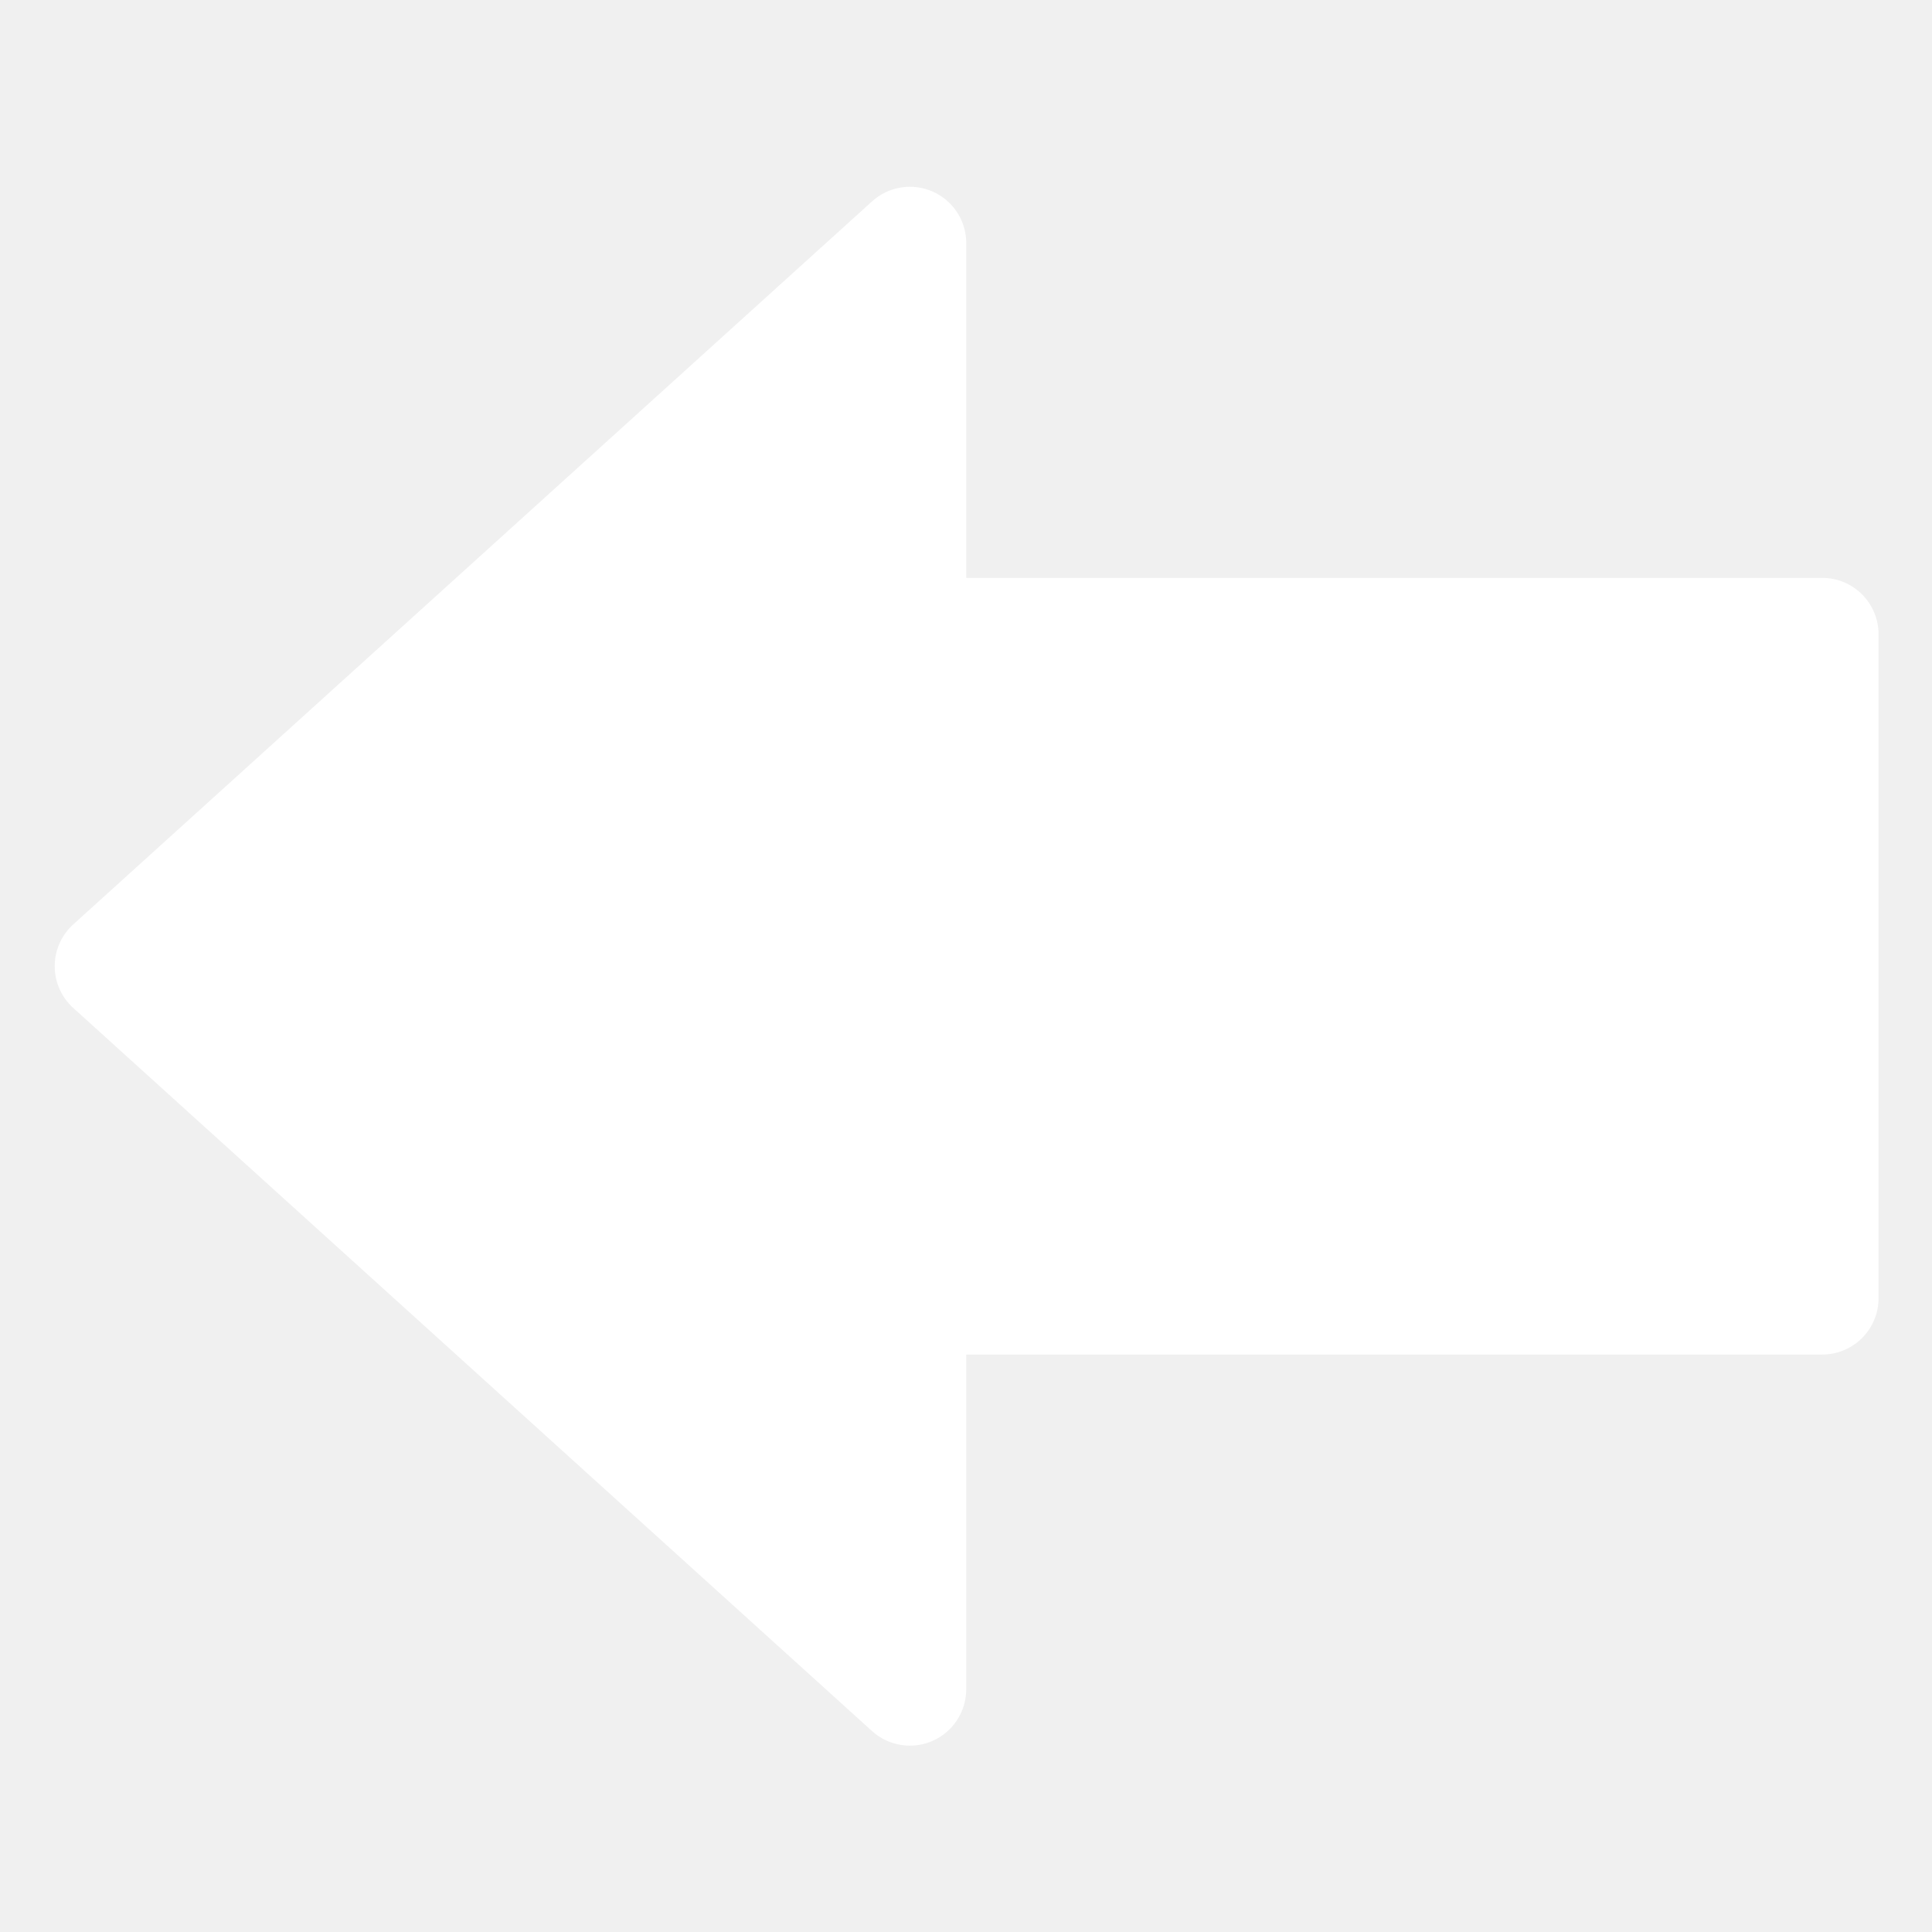
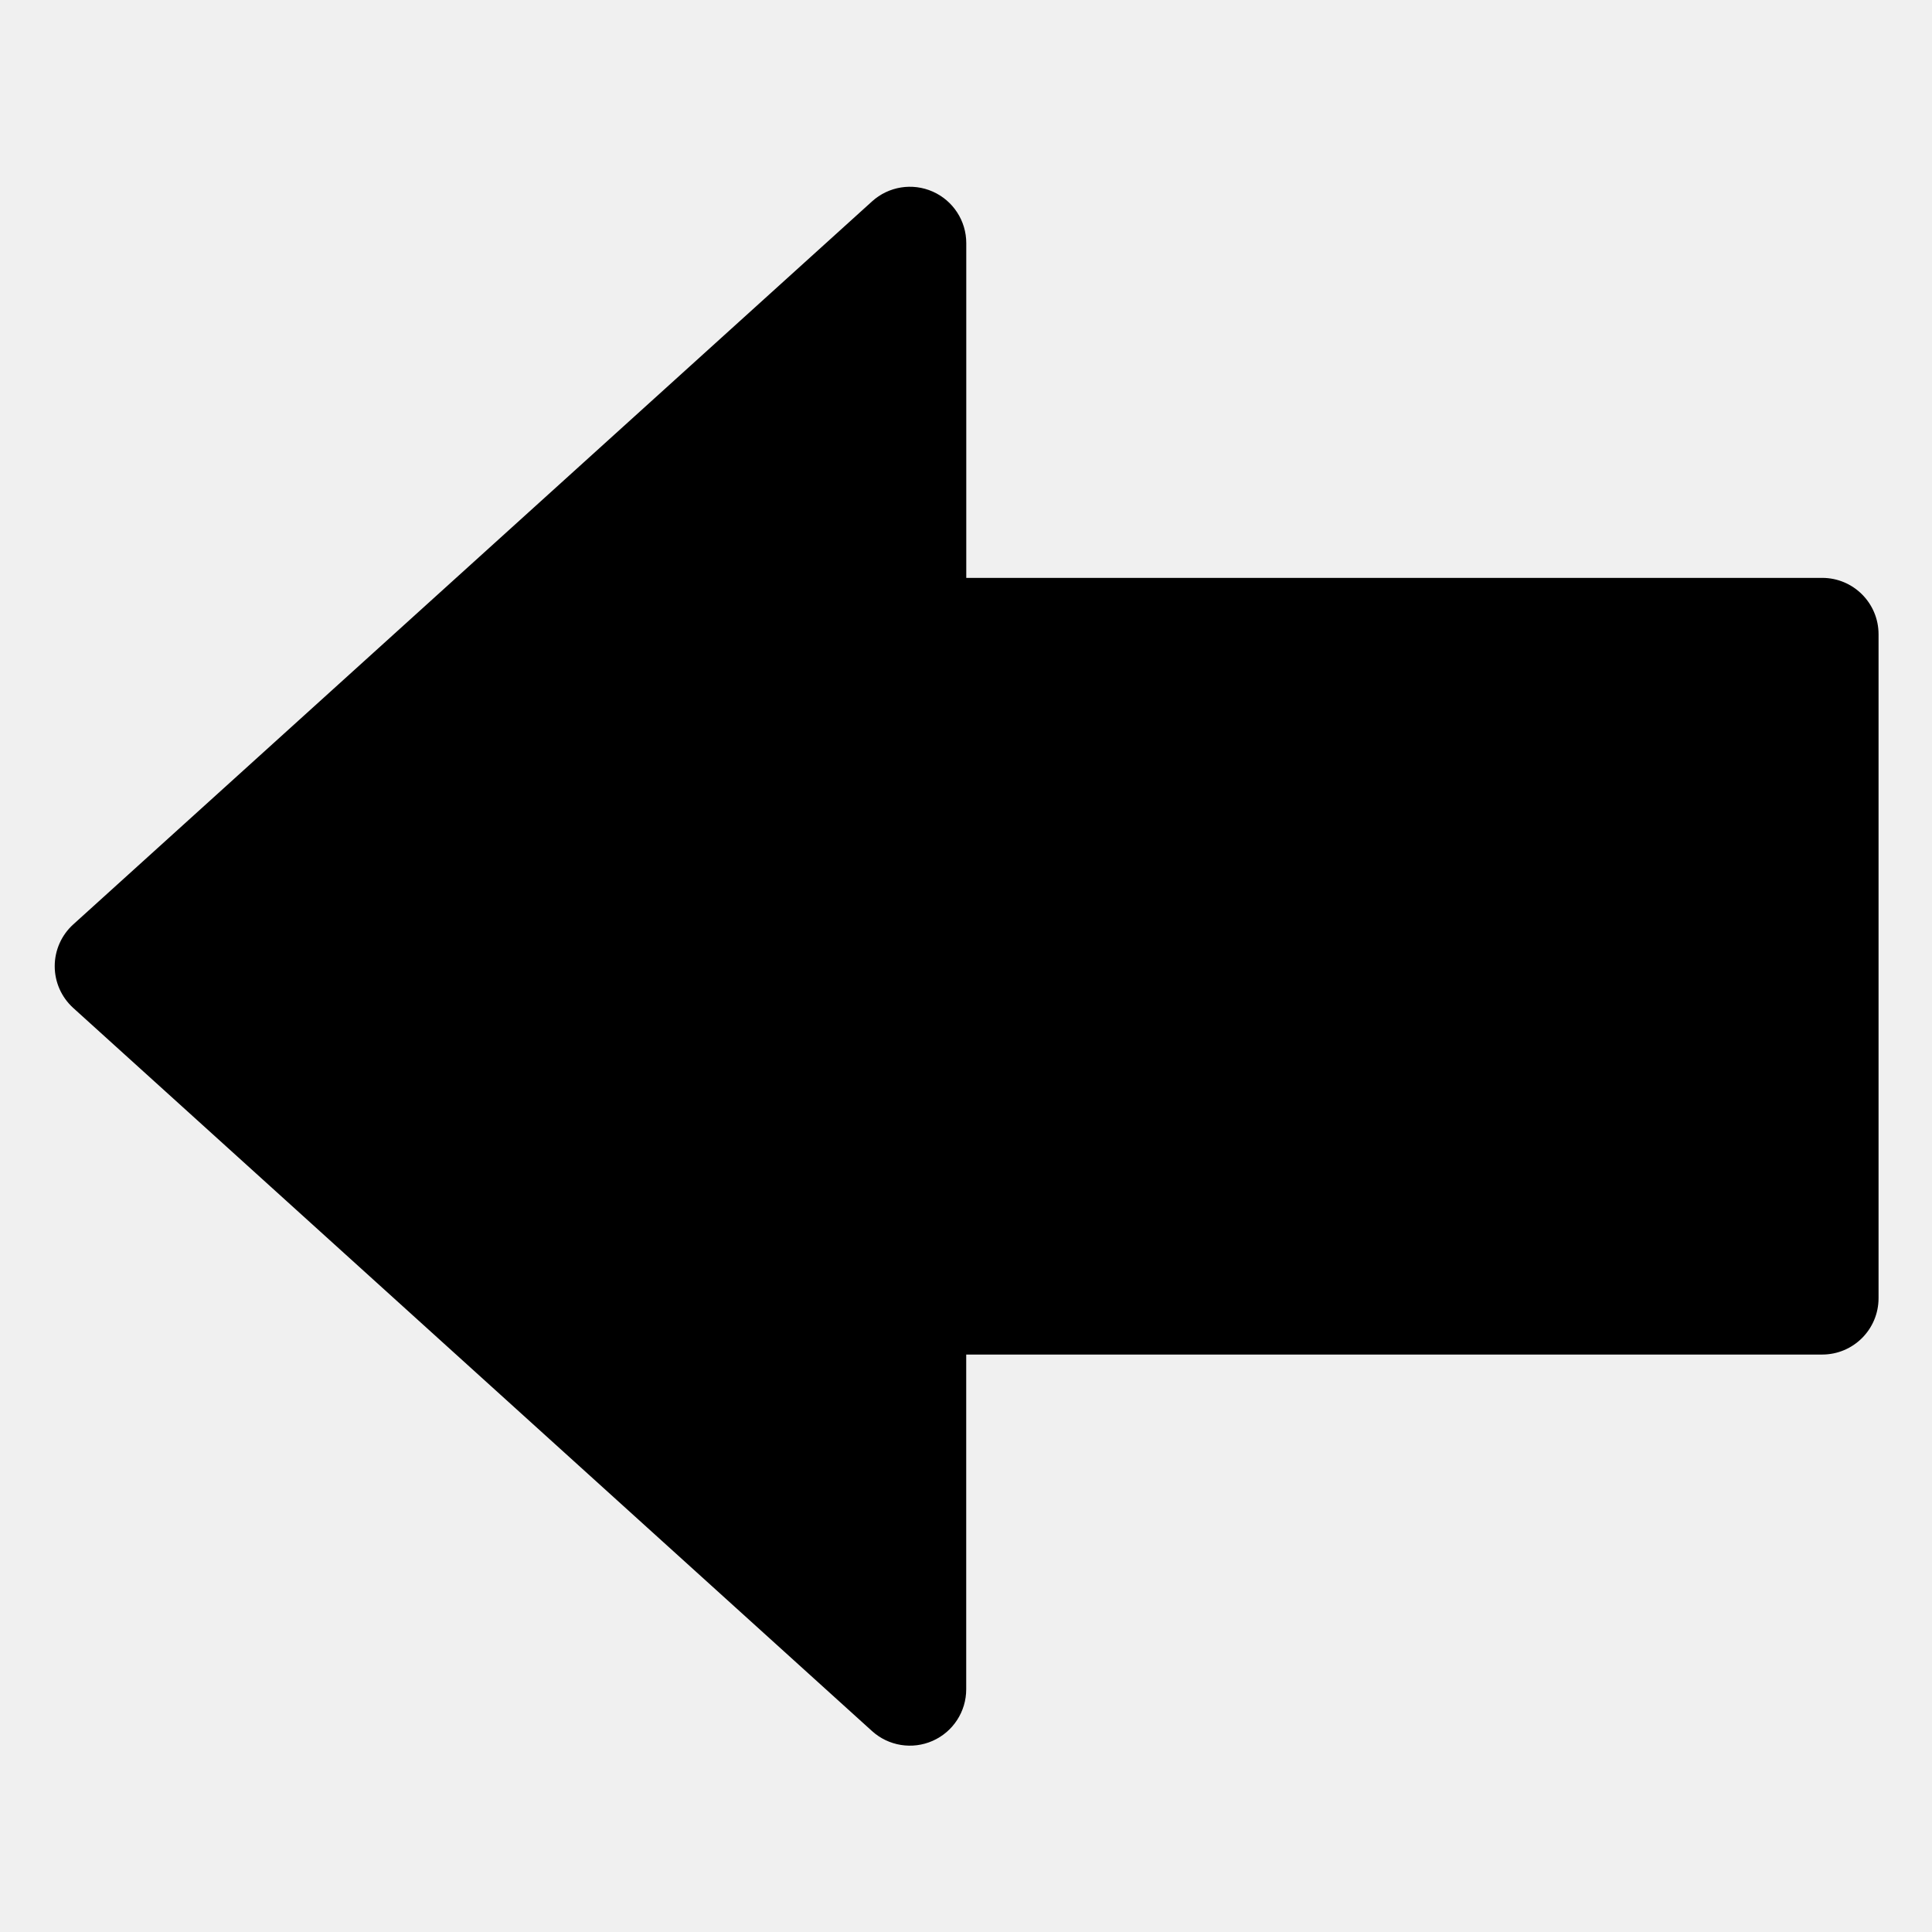
<svg xmlns="http://www.w3.org/2000/svg" t="1566547033520" class="icon" viewBox="0 0 1024 1024" version="1.1" p-id="9792" width="200" height="200">
  <defs>
    <style type="text/css" />
  </defs>
-   <path d="M512.114 717.938v177.408a29.867 29.867 0 0 1-49.92 22.158L38.827 534.244a29.867 29.867 0 0 1 0-44.288L462.222 106.724a29.867 29.867 0 0 1 49.92 22.13v177.436h453.66c16.498 0 29.867 13.369 29.867 29.867V688.071c0 16.498-13.369 29.867-29.867 29.867h-453.689z" p-id="9793" fill="#ffffff" />
+   <path d="M512.114 717.938v177.408a29.867 29.867 0 0 1-49.92 22.158L38.827 534.244a29.867 29.867 0 0 1 0-44.288L462.222 106.724a29.867 29.867 0 0 1 49.92 22.13v177.436h453.66c16.498 0 29.867 13.369 29.867 29.867V688.071c0 16.498-13.369 29.867-29.867 29.867h-453.689z" p-id="9793" />
</svg>
